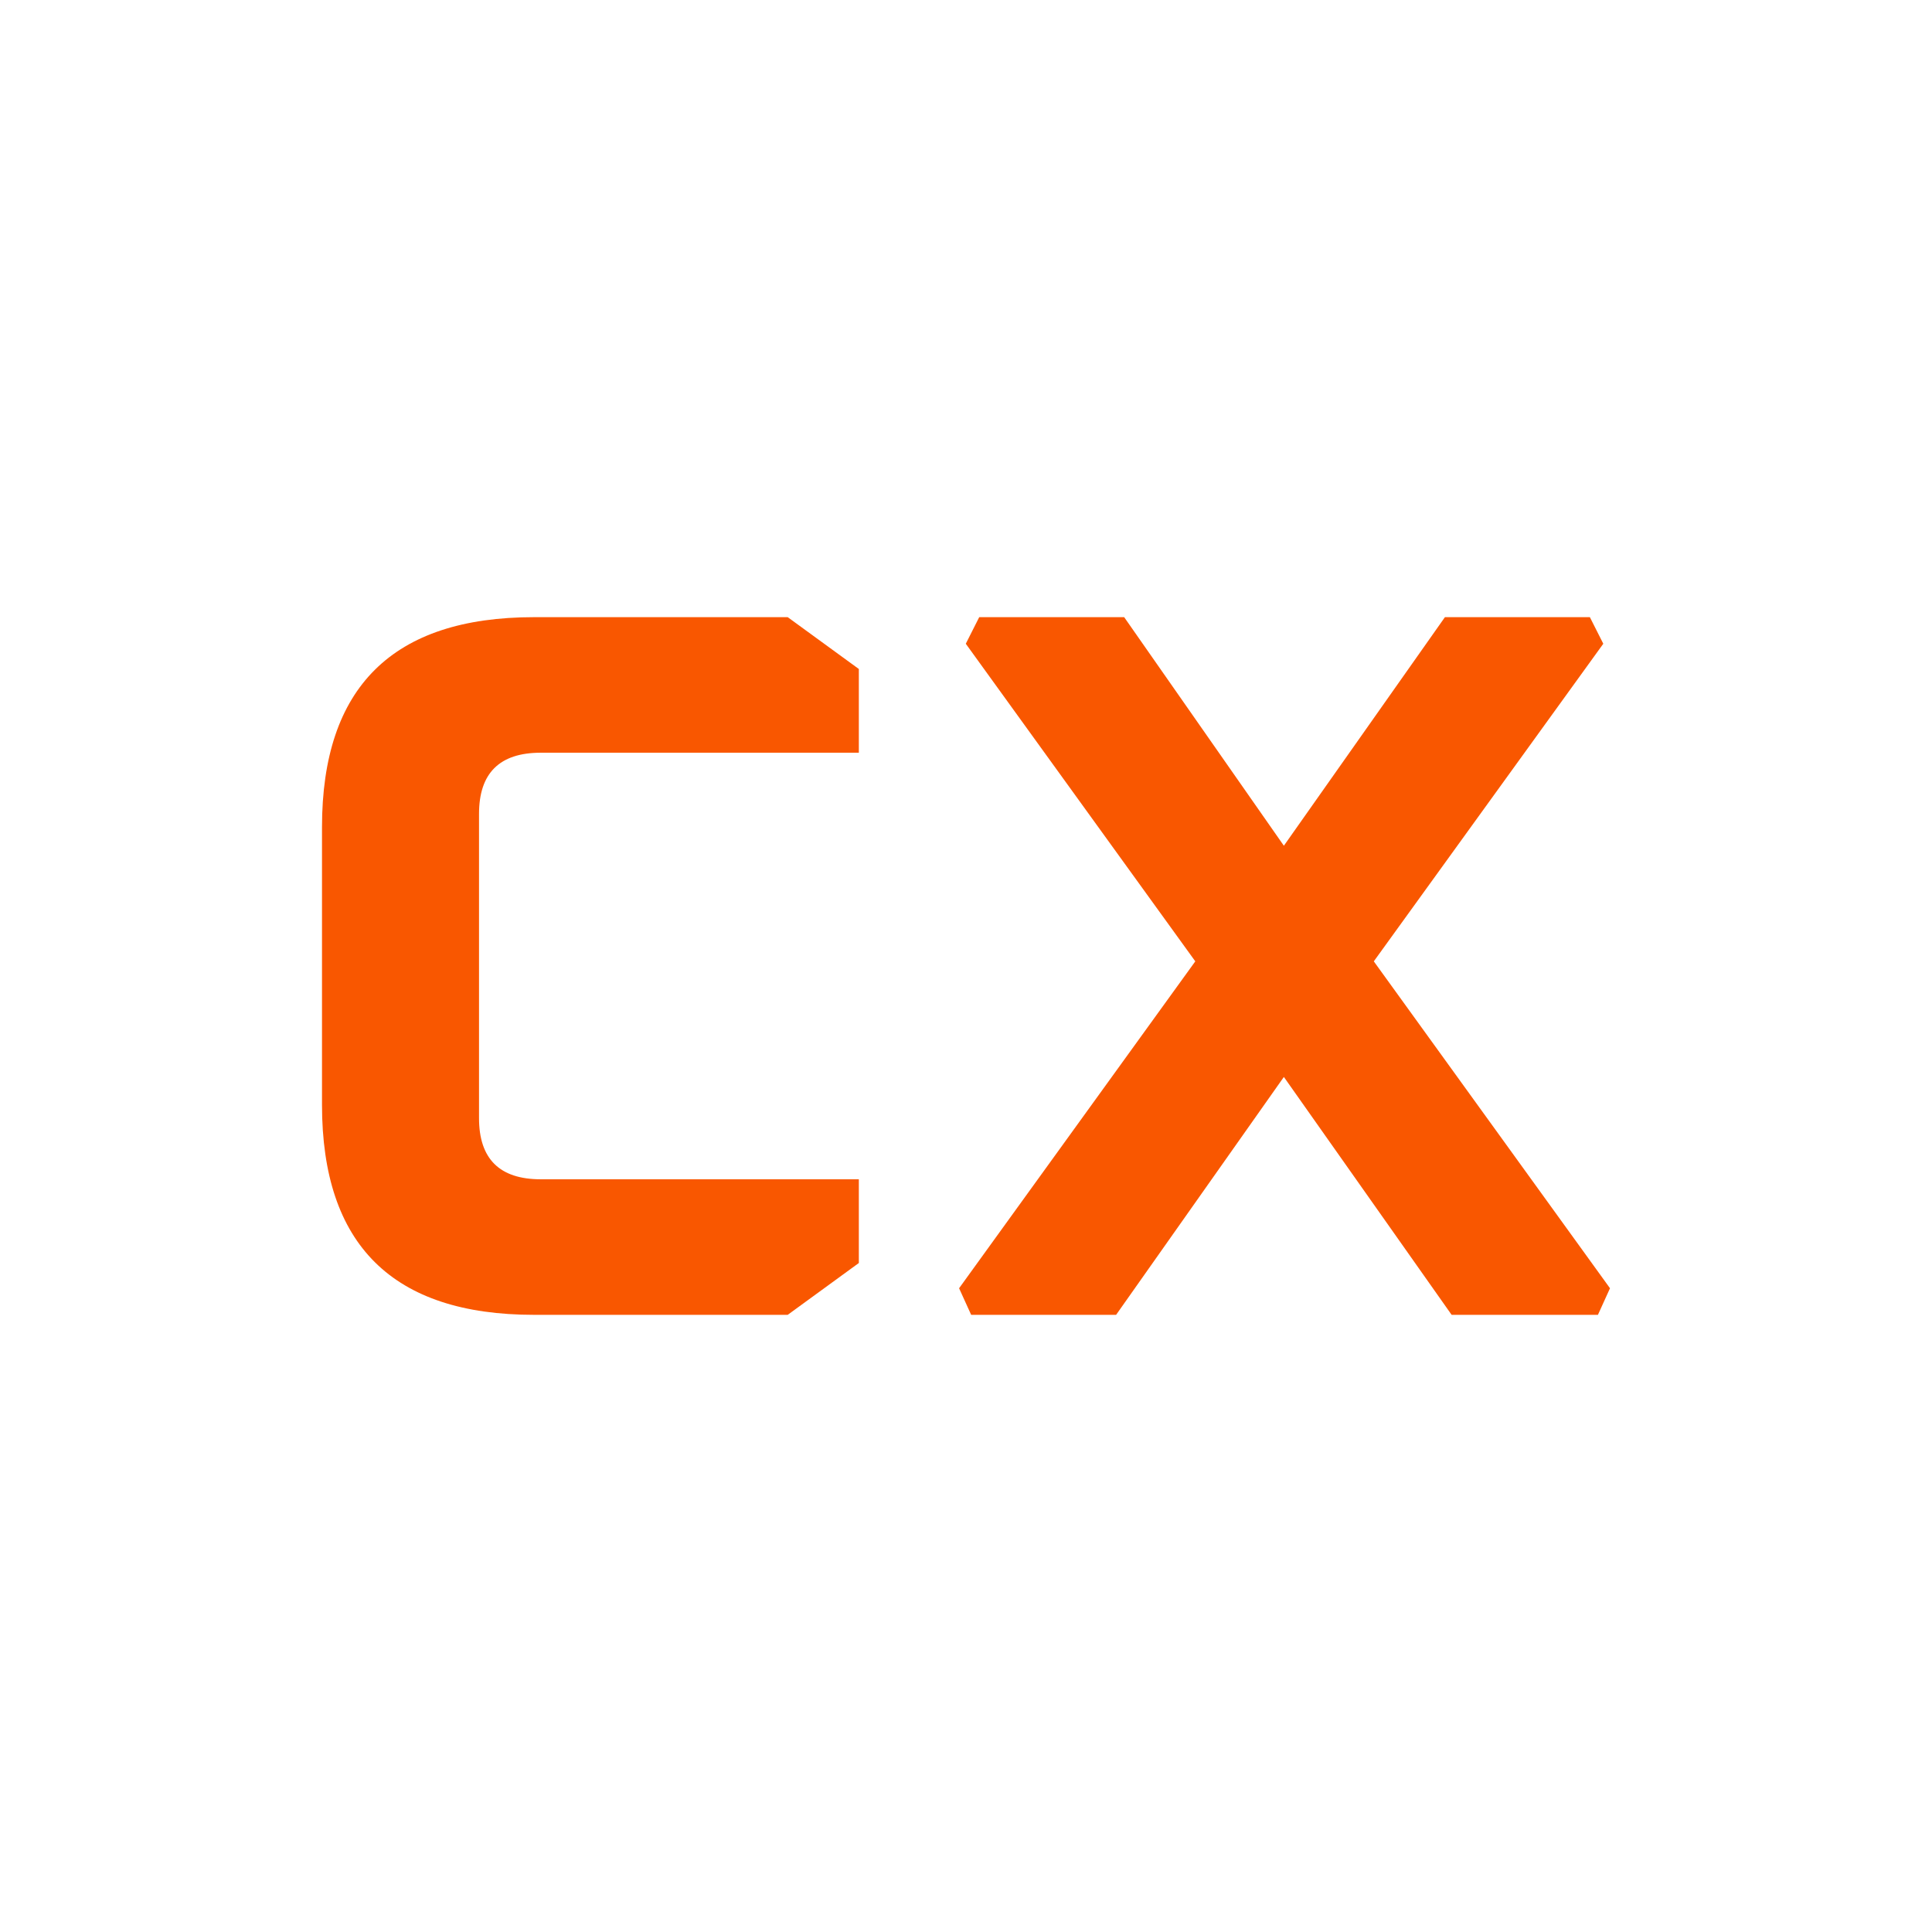
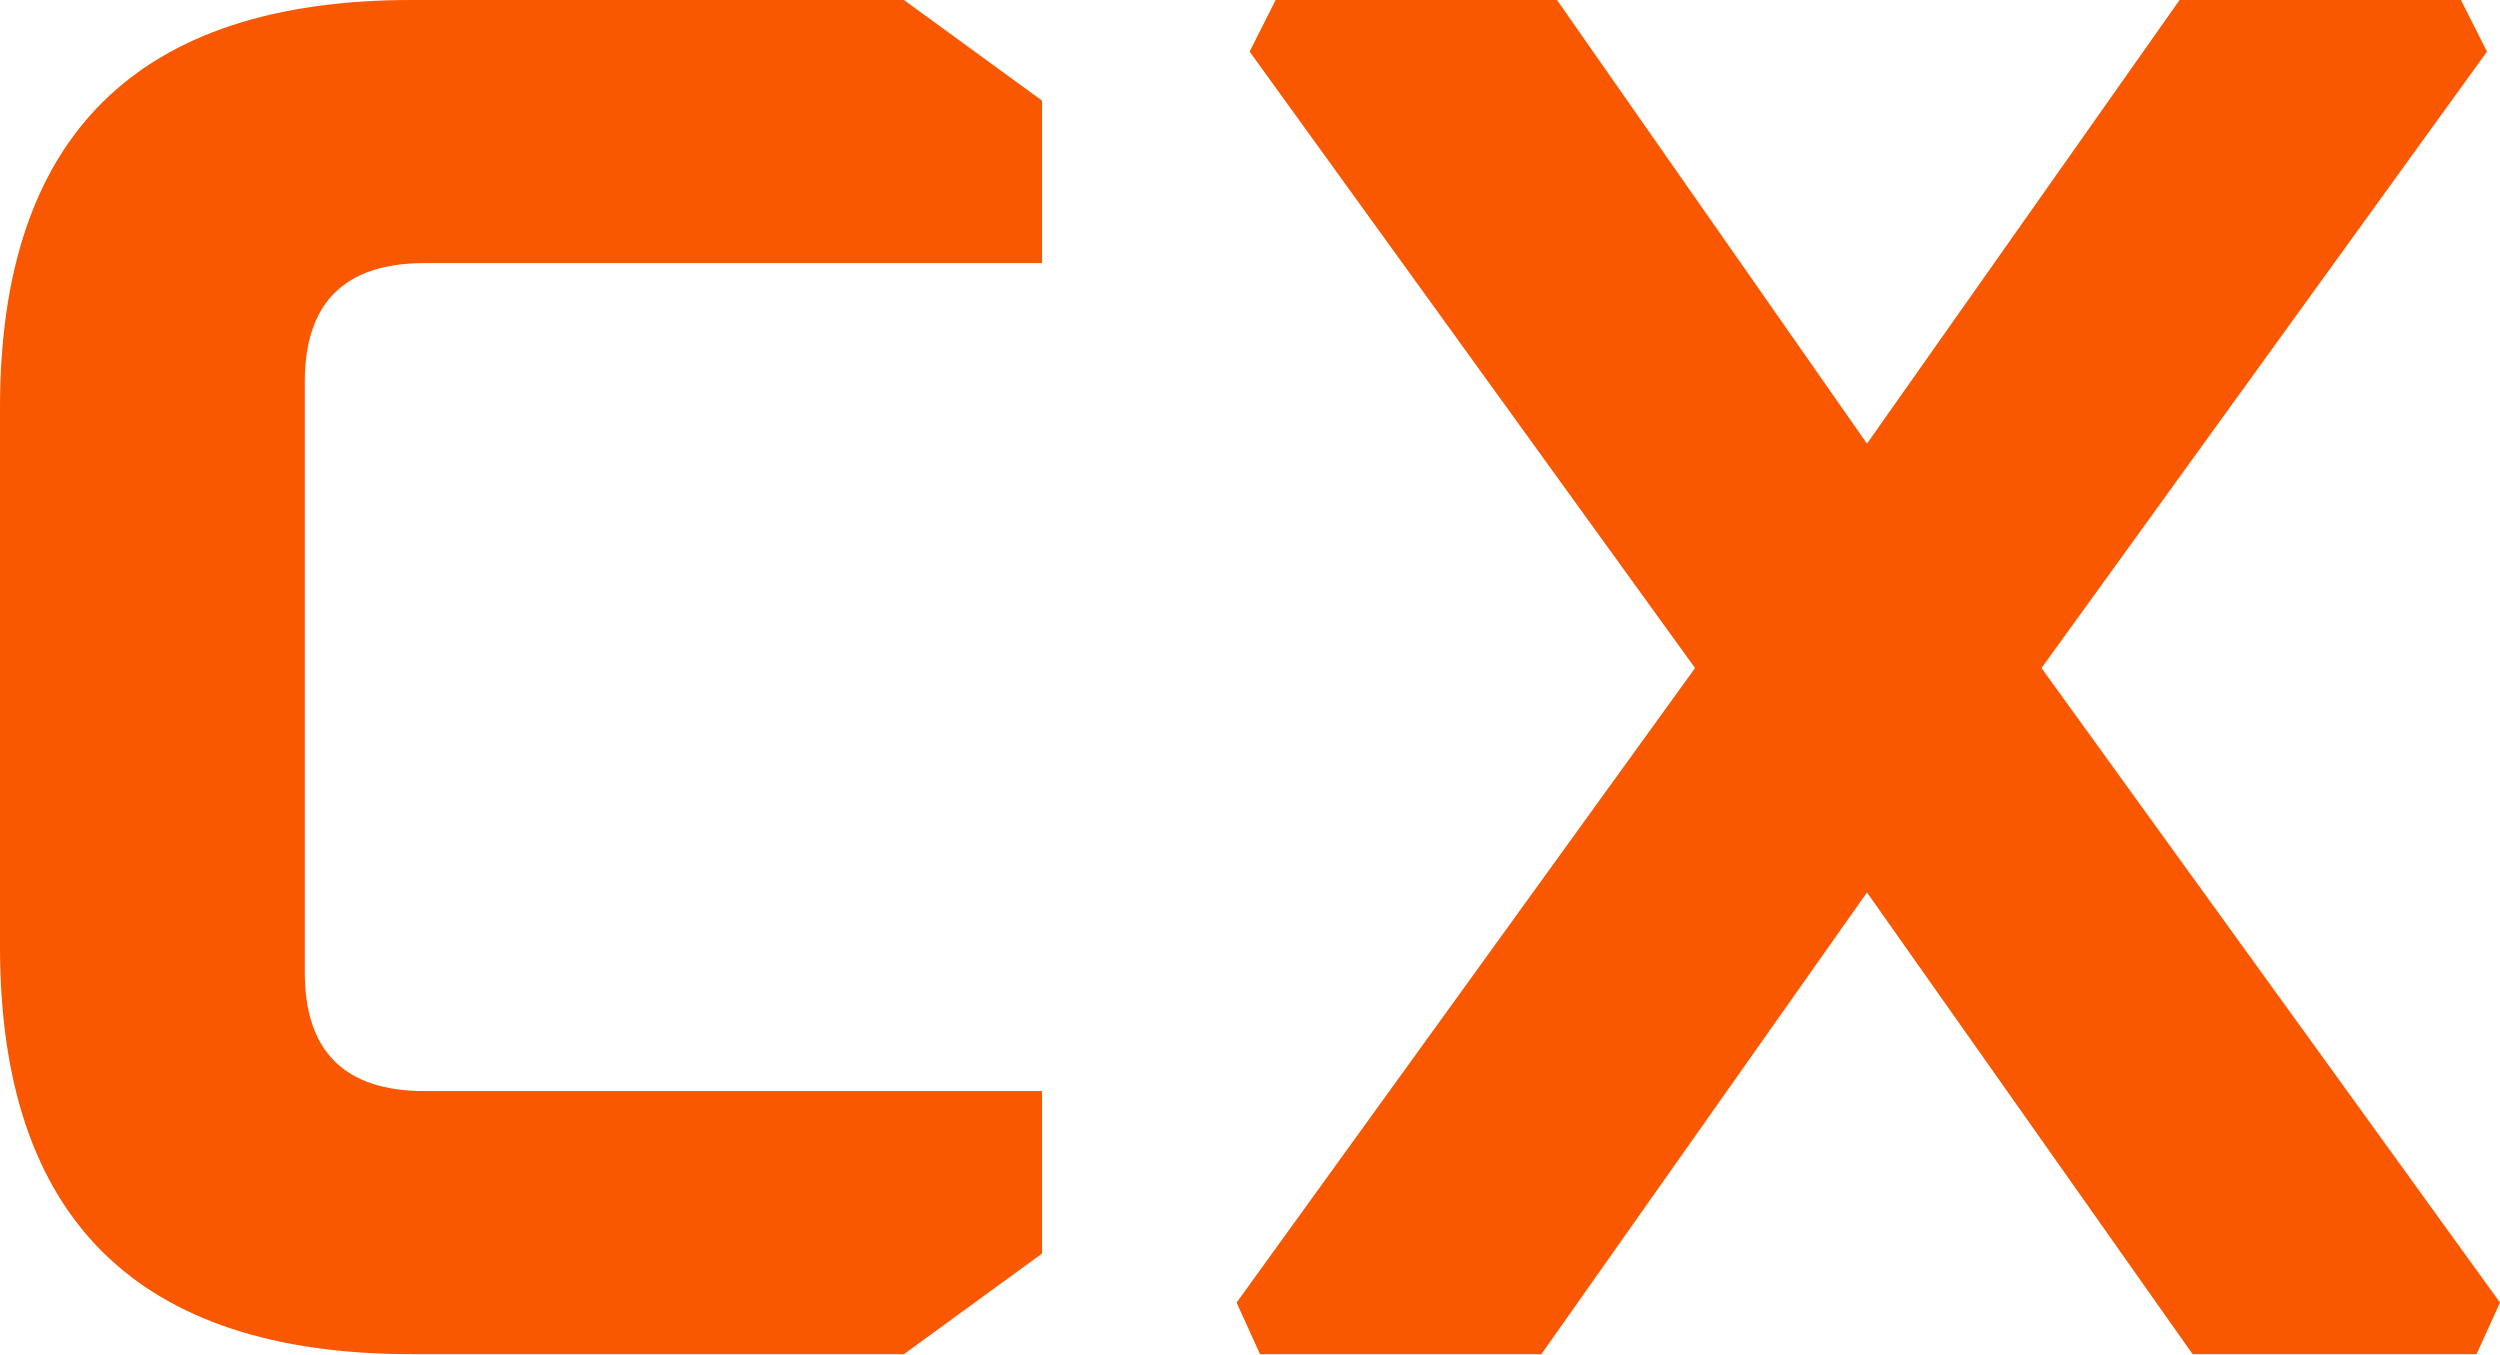
- <svg xmlns="http://www.w3.org/2000/svg" width="144" height="144" viewBox="0 0 144 144" fill="none">
-   <path d="M71.485 96.019L89.09 71.653L71.985 47.981L72.985 46H83.789L95.692 63.036L107.696 46H118.5L119.5 47.981L102.395 71.653L120 96.019L119.1 98H108.196L95.692 80.27L83.188 98H72.385L71.485 96.019Z" fill="#F95700" />
-   <path d="M24 82.35V61.65C24 51.217 29.268 46 39.805 46H58.711L64.013 49.863V56.103H40.305C37.237 56.103 35.704 57.622 35.704 60.659V83.341C35.704 86.378 37.237 87.897 40.305 87.897H64.013V94.137L58.711 98H39.805C29.268 98 24 92.784 24 82.35Z" fill="#F95700" />
+ <svg xmlns="http://www.w3.org/2000/svg" width="96" height="52" viewBox="0 0 96 52" fill="none">
+   <path d="M47.485 50.019L65.09 25.653L47.985 1.981L48.985 0H59.789L71.692 17.036L83.696 0H94.5L95.5 1.981L78.394 25.653L96 50.019L95.1 52H84.196L71.692 34.27L59.188 52H48.385L47.485 50.019Z" fill="#F95700" />
+   <path d="M0 36.35V15.649C0 5.217 5.268 0 15.805 0H34.711L40.013 3.863V10.103H16.305C13.238 10.103 11.704 11.622 11.704 14.659V37.341C11.704 40.378 13.238 41.897 16.305 41.897H40.013V48.137L34.711 52H15.805C5.268 52 0 46.783 0 36.35Z" fill="#F95700" />
</svg>
